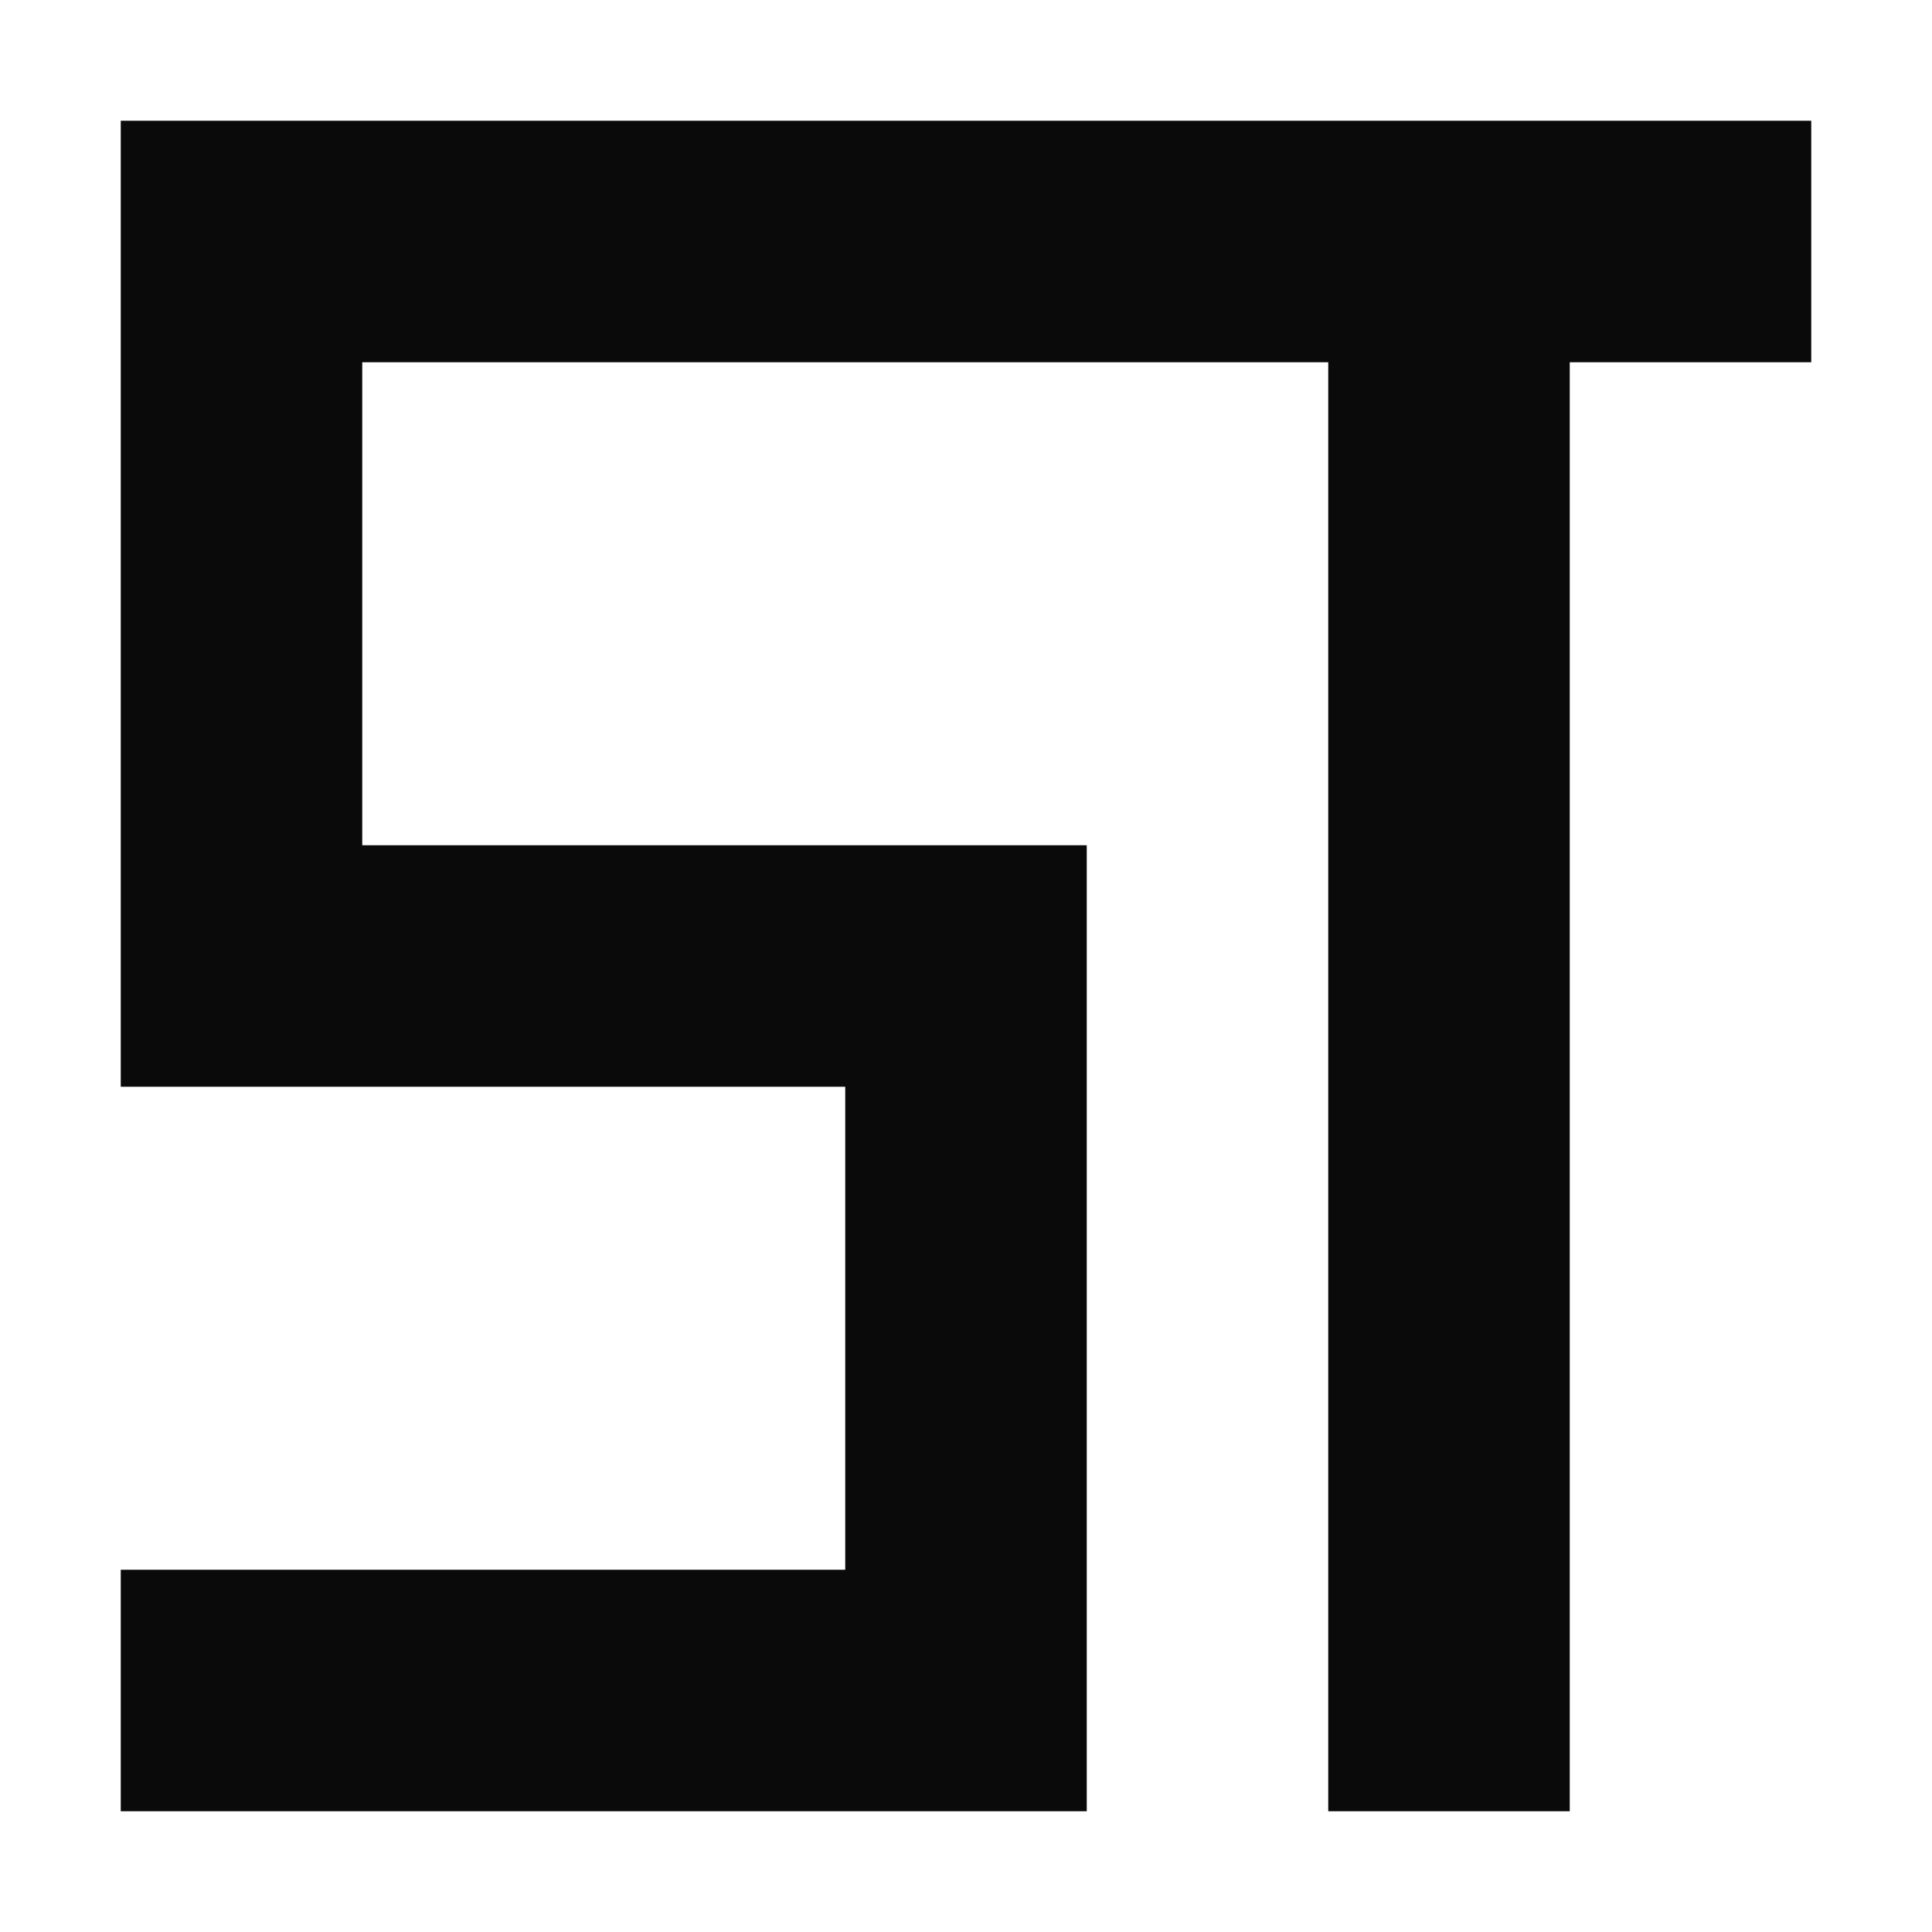
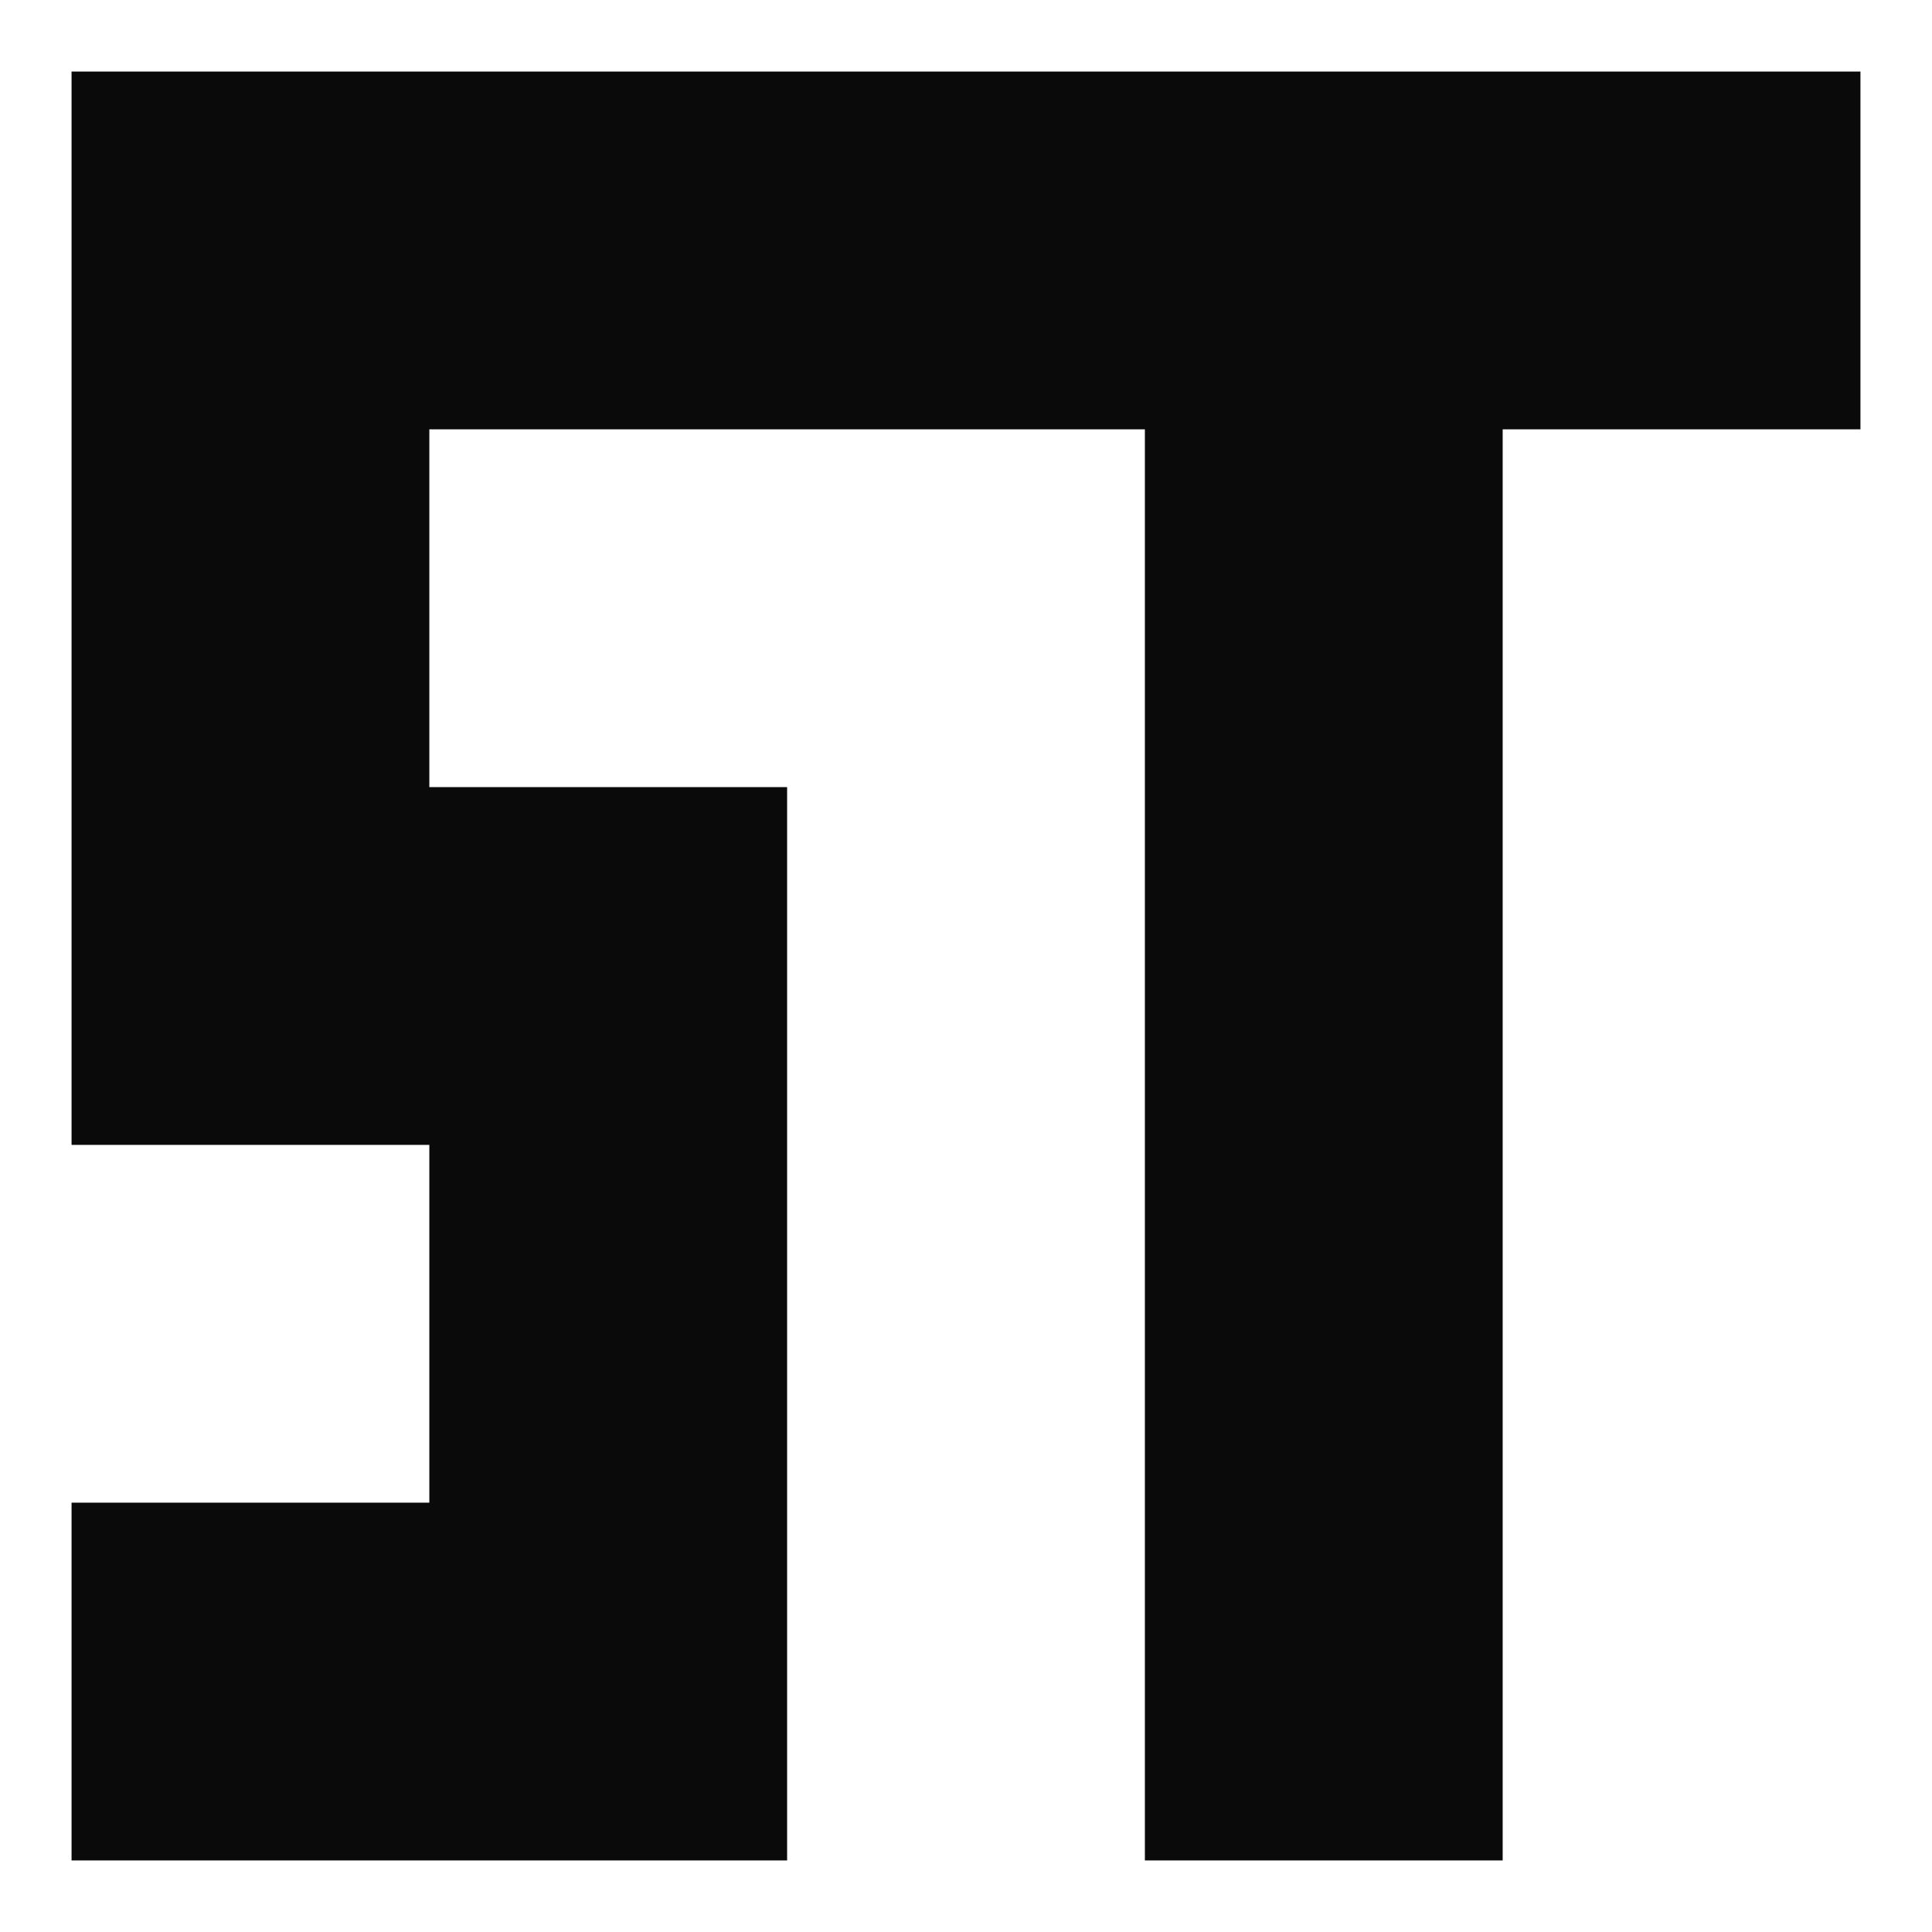
- <svg xmlns="http://www.w3.org/2000/svg" width="64" height="64" viewBox="0 0 64 64">
+ <svg xmlns="http://www.w3.org/2000/svg" width="64" height="64" viewBox="-0.2 -0.2 5.4 5.4">
  <style>
    @media (prefers-color-scheme: dark) {
      .background { fill: #0a0a0a; }
      .monogram { fill: #f5f5f5; }
    }
  </style>
-   <rect class="background" width="64" height="64" fill="#ffffff" />
-   <path class="monogram" d="M4 4H60V12H52V60H44V12H12V28H36V60H4V52H28V36H4Z" fill="#0a0a0a" />
+   <rect class="background" x="-0.2" y="-0.2" width="5.4" height="5.4" fill="#ffffff" />
+   <path class="monogram" d="M0 0H5V1H4V5H3V1H1V2H2V5H0V4H1V3H0Z" fill="#0a0a0a" />
</svg>
